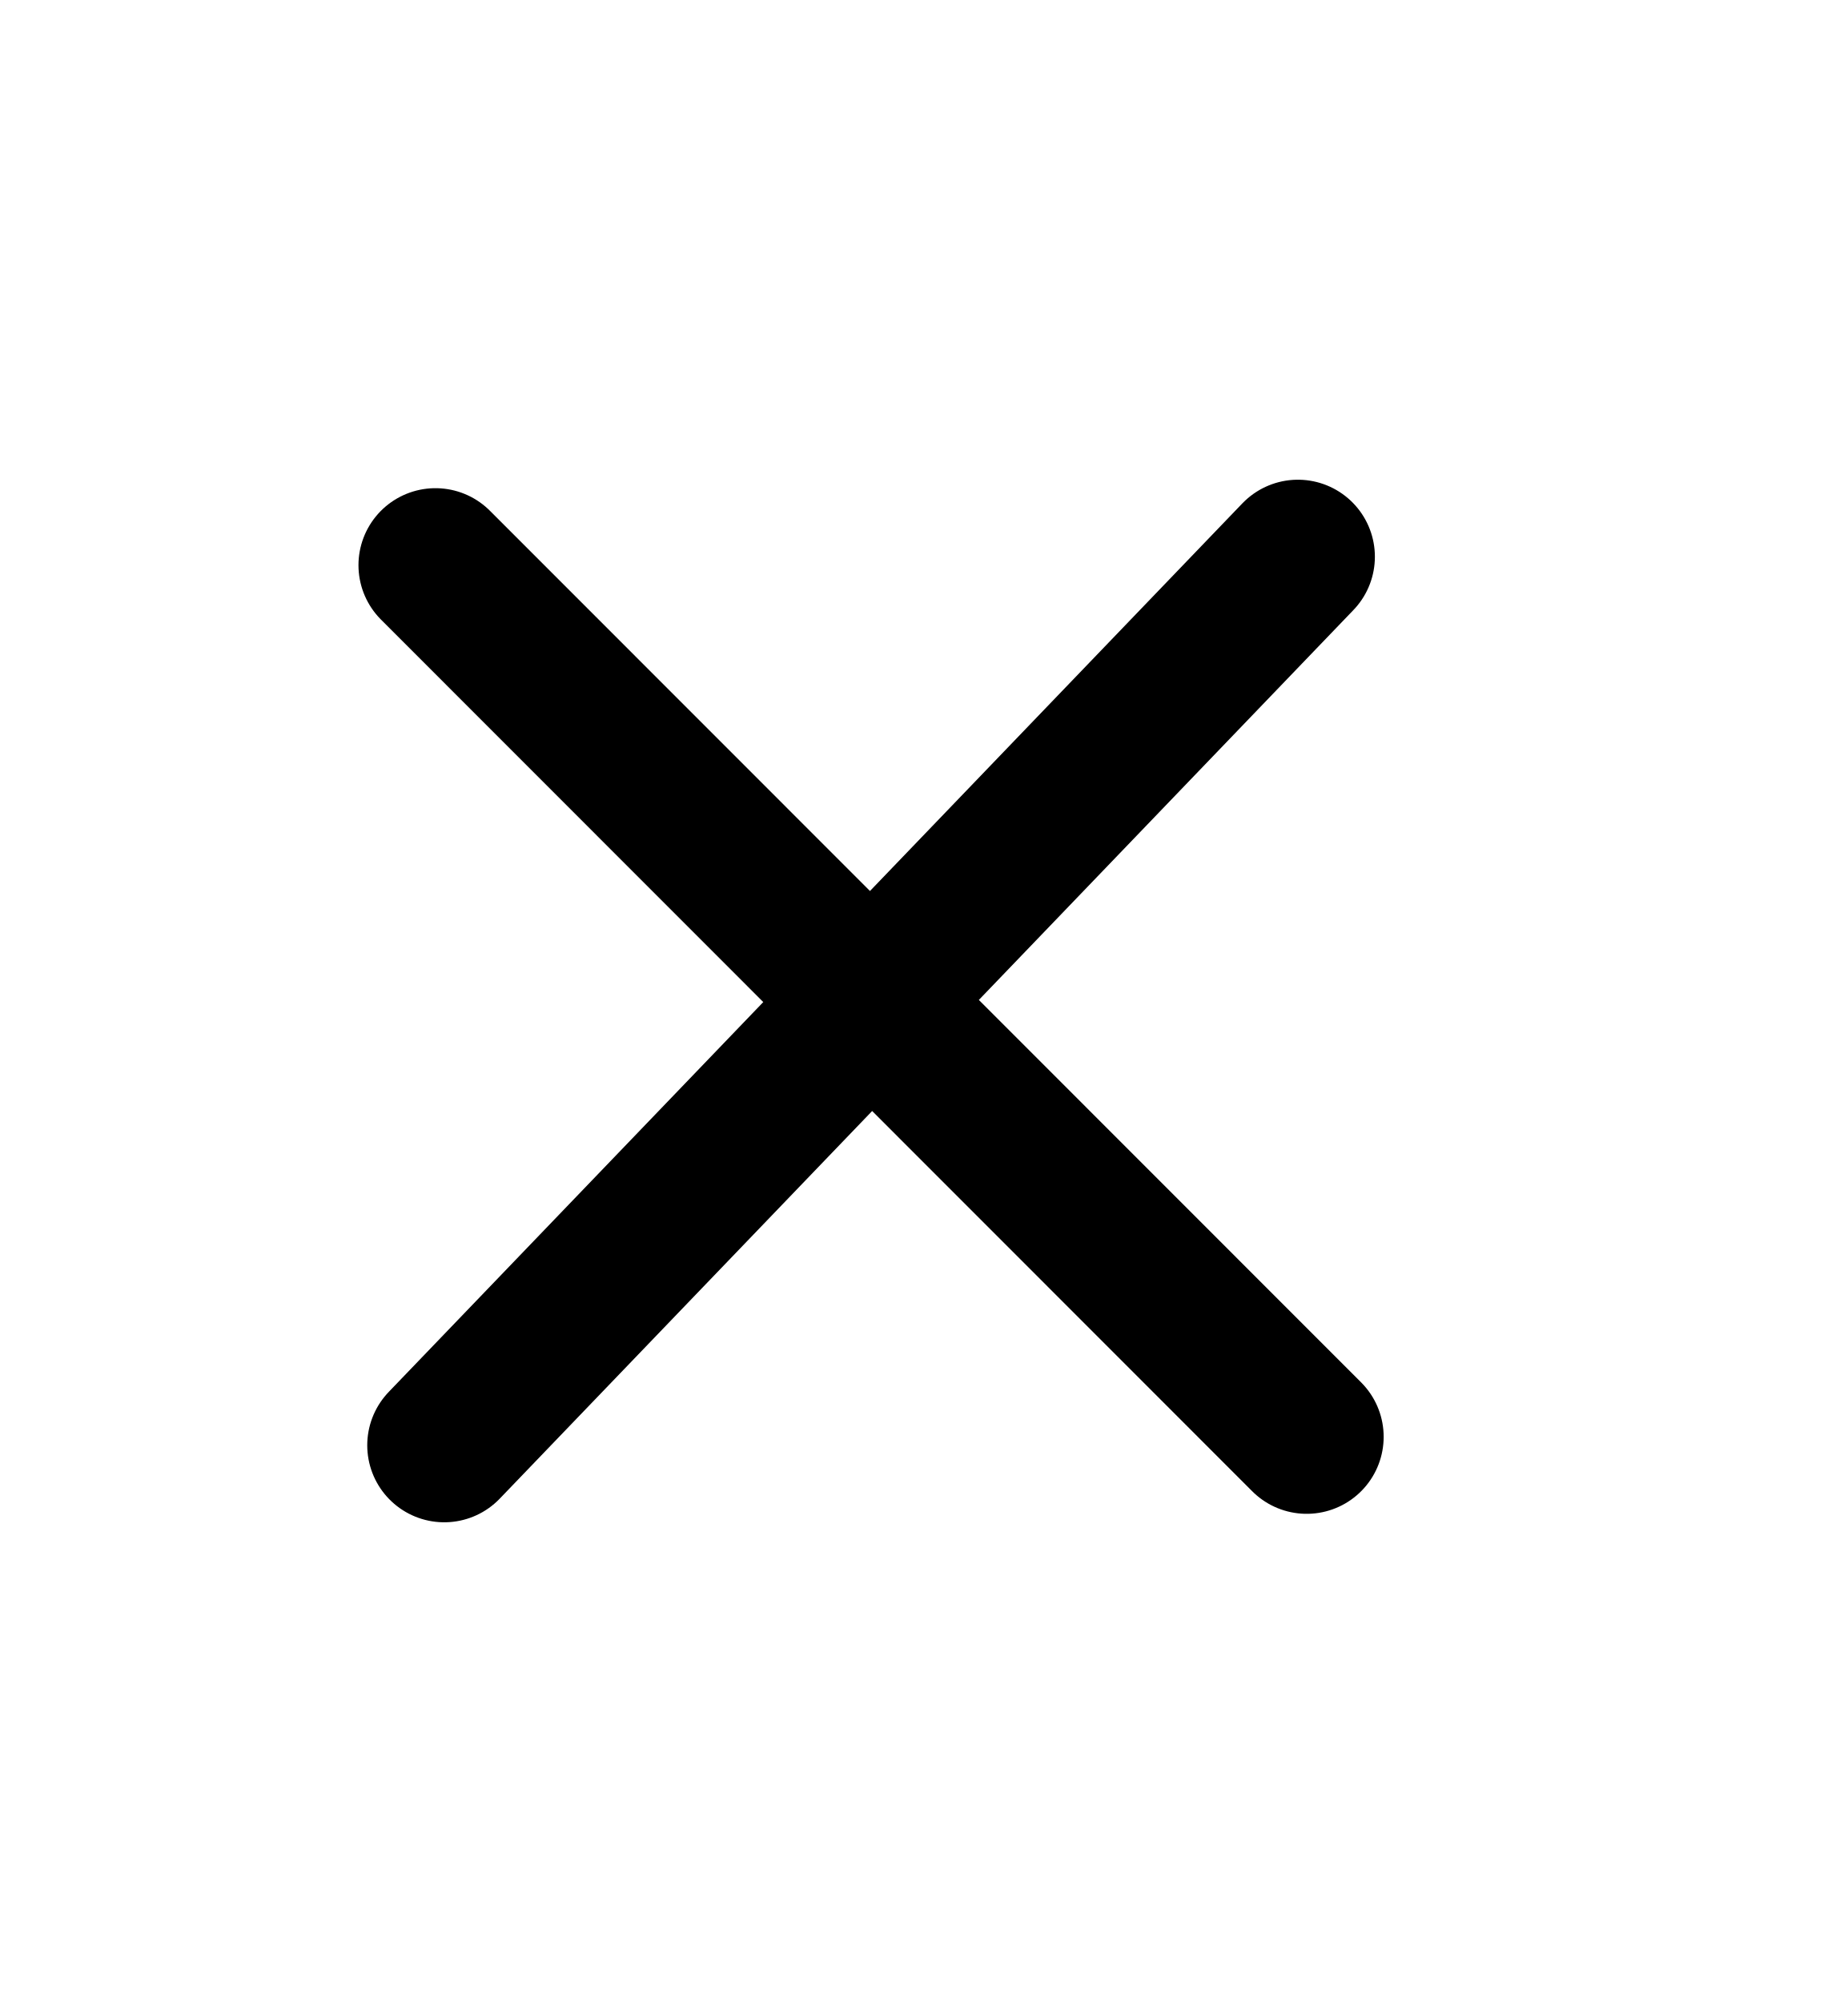
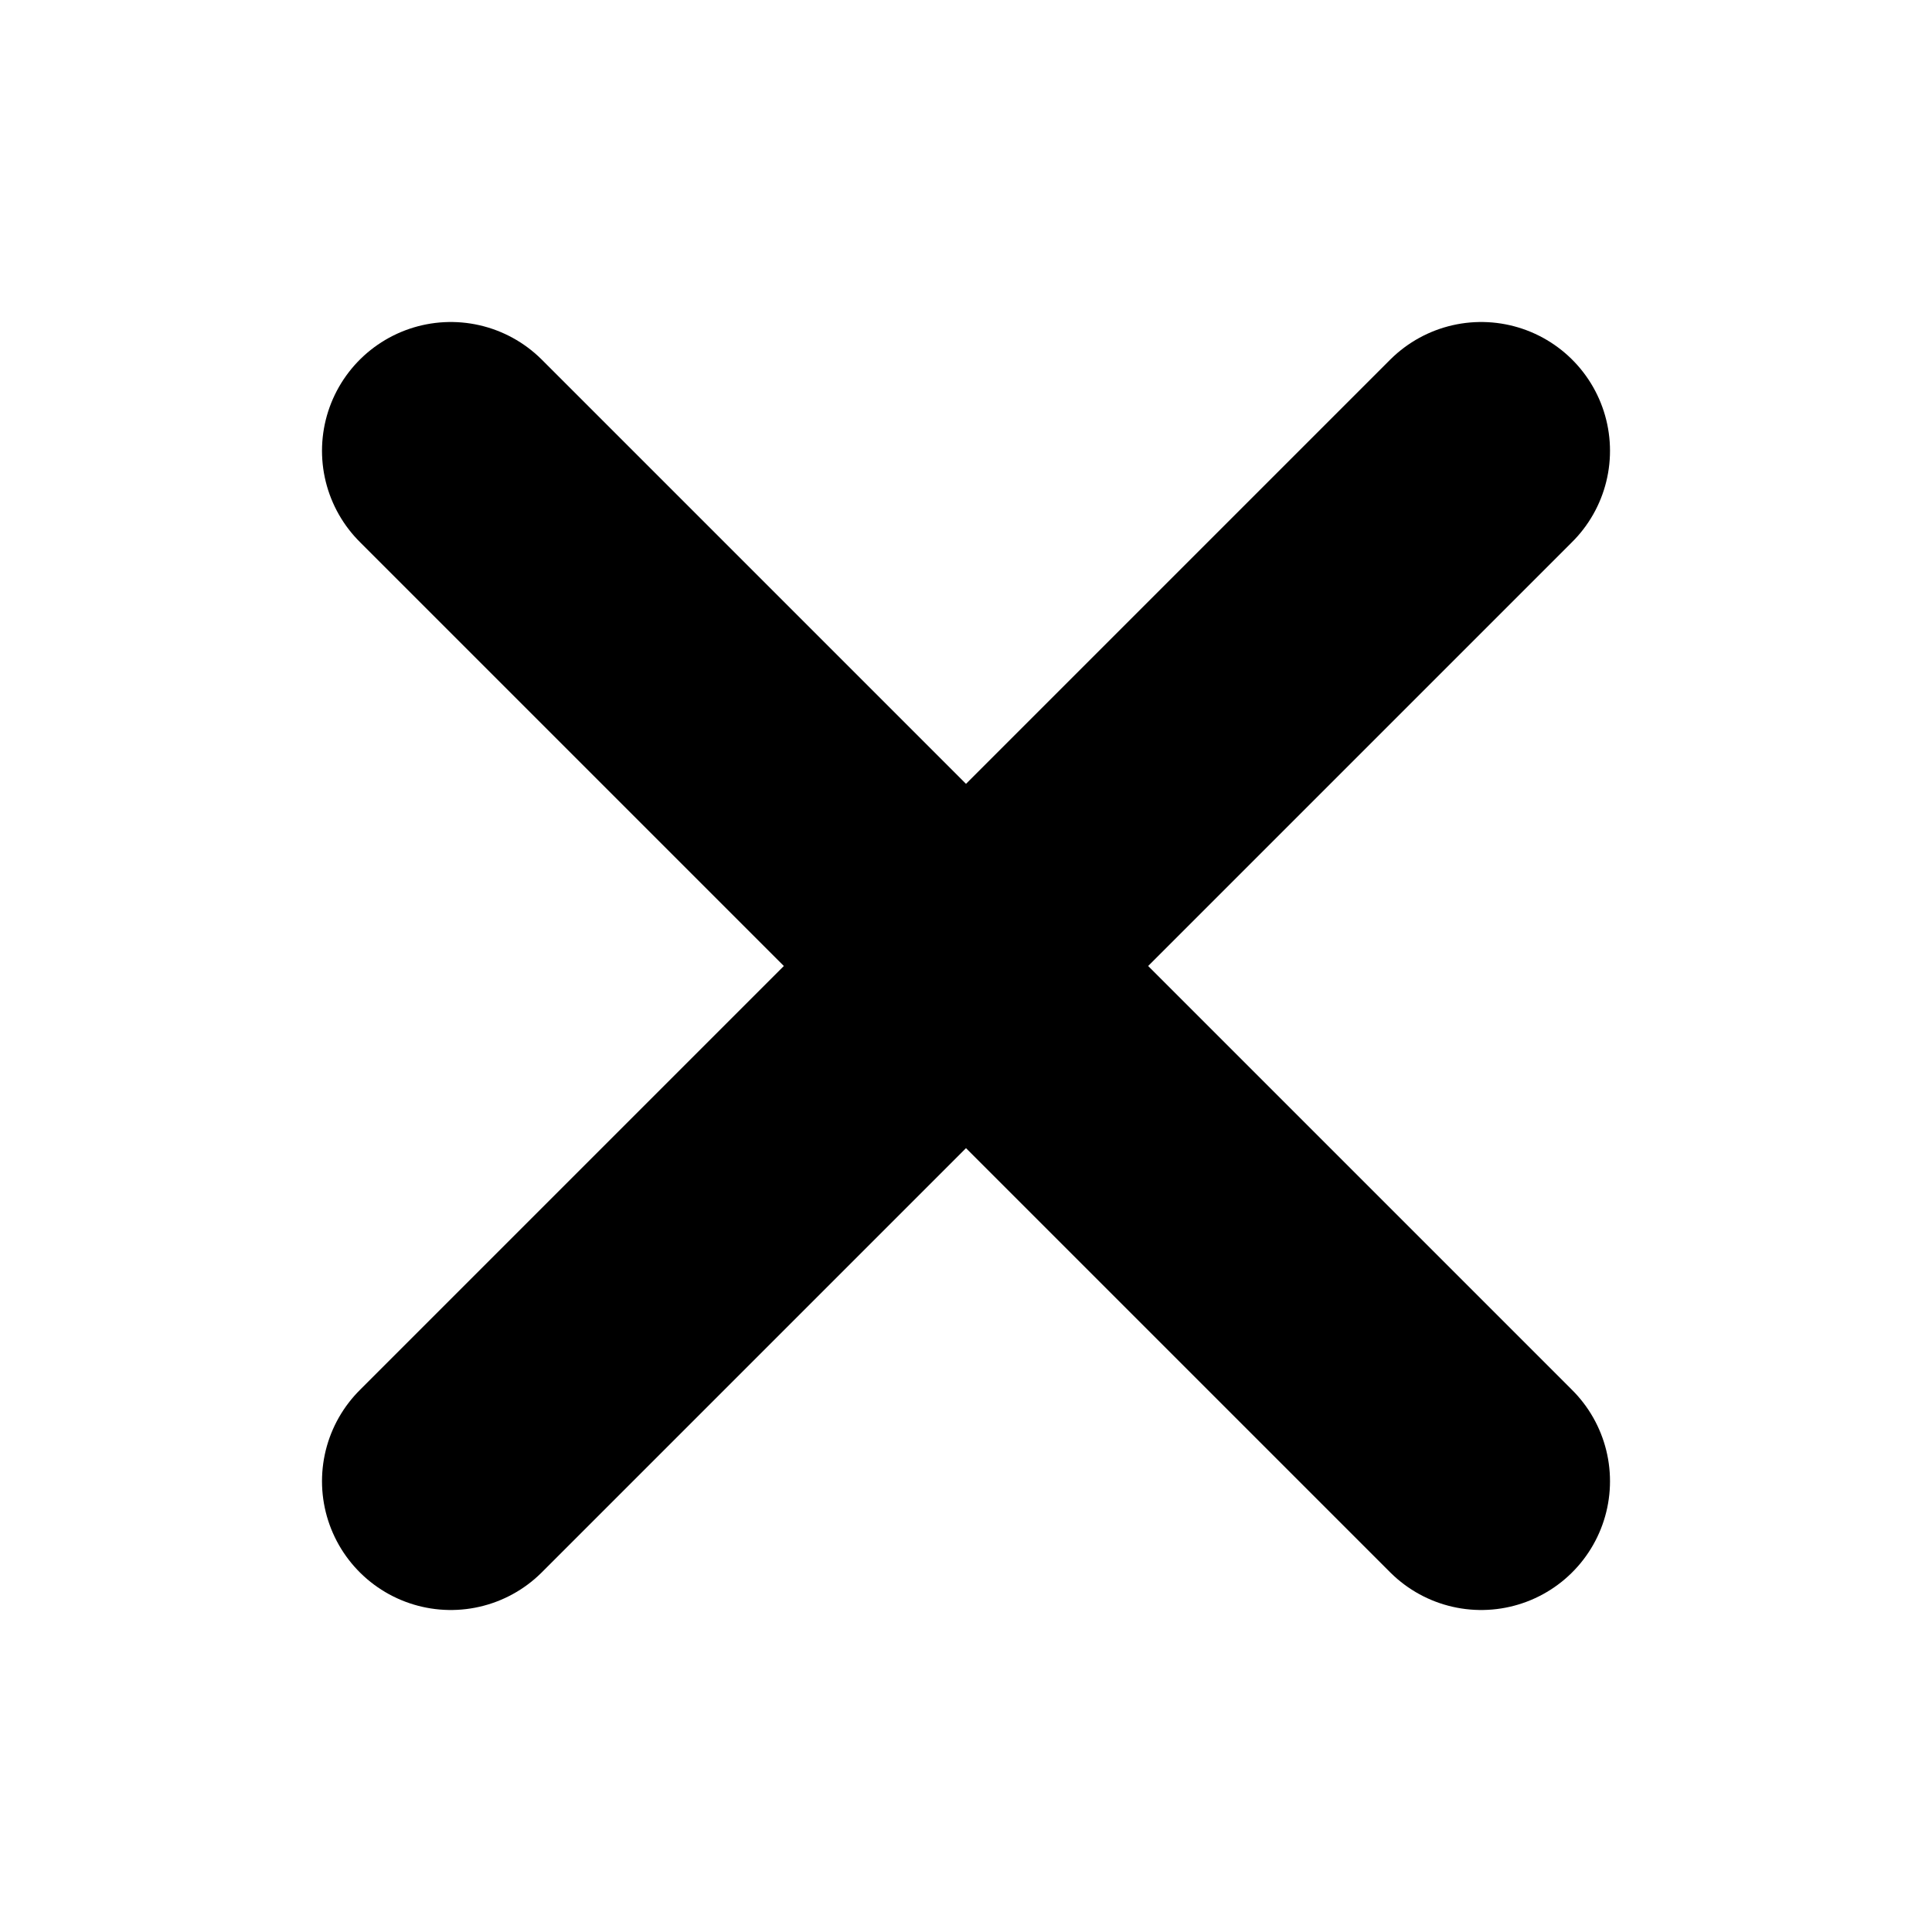
- <svg xmlns="http://www.w3.org/2000/svg" fill="none" class="icon icon-close-small" viewBox="0 0 12 13">
-   <path stroke="currentColor" stroke-linecap="round" stroke-linejoin="round" d="M8.486 9.33 2.828 3.67M2.885 9.385l5.544-5.77" />
+ <svg xmlns="http://www.w3.org/2000/svg" fill="none" stroke="currentColor" stroke-width="1.6" stroke-linecap="round" stroke-linejoin="round" class="icon icon-close-small" viewBox="0 0 12 12">
+   <path d="m2.8 2.8 6.4 6.4M9.2 2.8 2.8 9.2" />
</svg>
